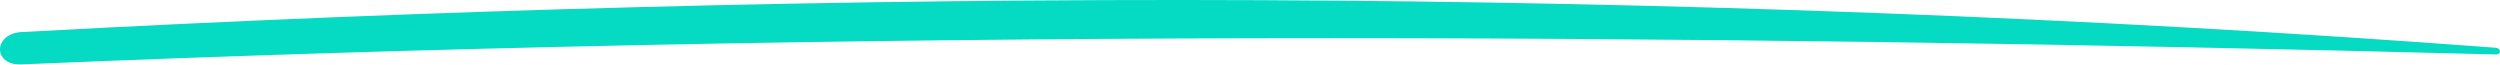
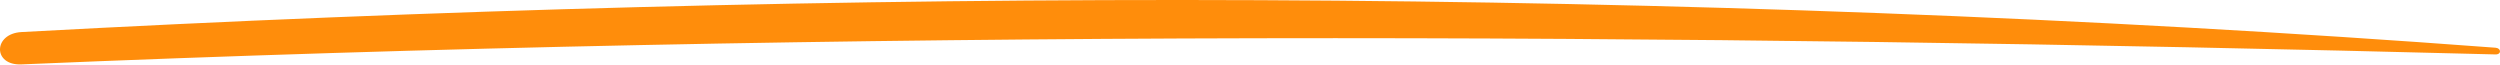
<svg xmlns="http://www.w3.org/2000/svg" width="194" height="5" viewBox="0 0 194 5" fill="none">
-   <path d="M193.649 4.223C129.517 2.553 65.754 2.288 1.669 4.997C-0.572 5.097 -0.541 2.609 1.669 2.487C65.34 -0.963 130.116 -1.062 193.649 3.703C194.109 3.737 194.125 4.234 193.649 4.223Z" fill="#05DAC3" />
+   <path d="M193.649 4.223C129.517 2.553 65.754 2.288 1.669 4.997C-0.572 5.097 -0.541 2.609 1.669 2.487C65.34 -0.963 130.116 -1.062 193.649 3.703C194.109 3.737 194.125 4.234 193.649 4.223Z" fill="#ff8d0b" />
</svg>
